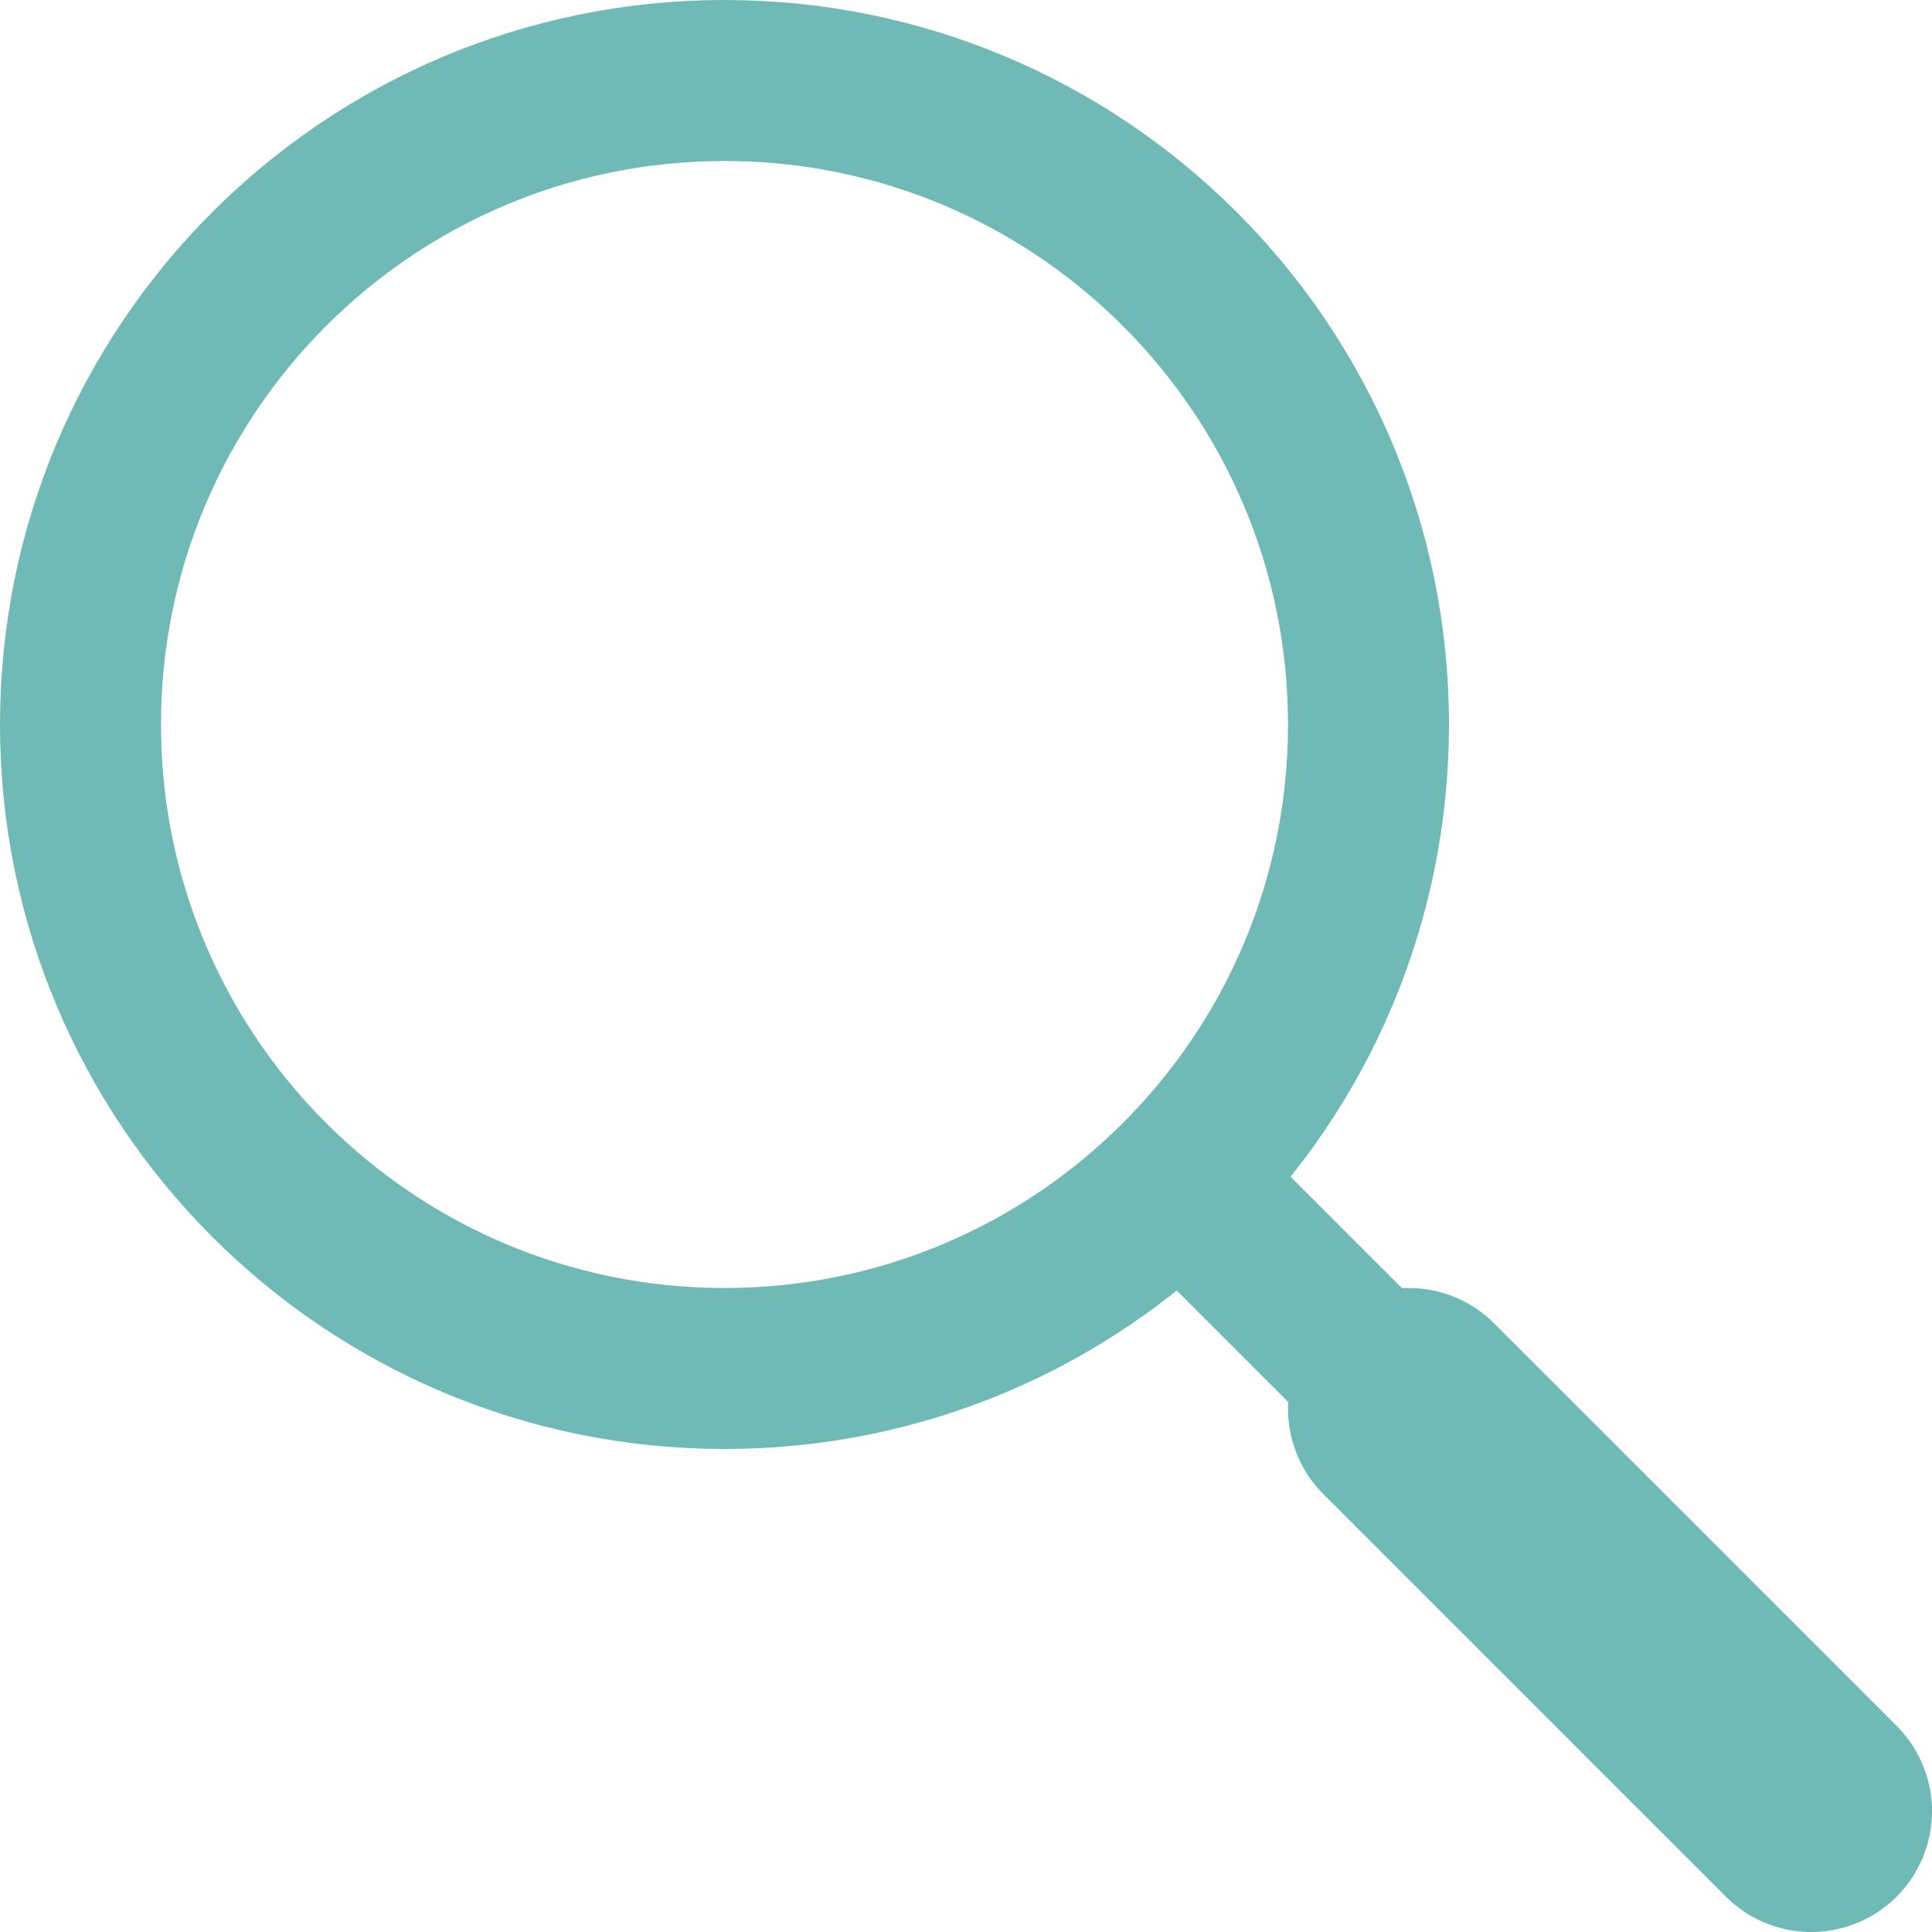
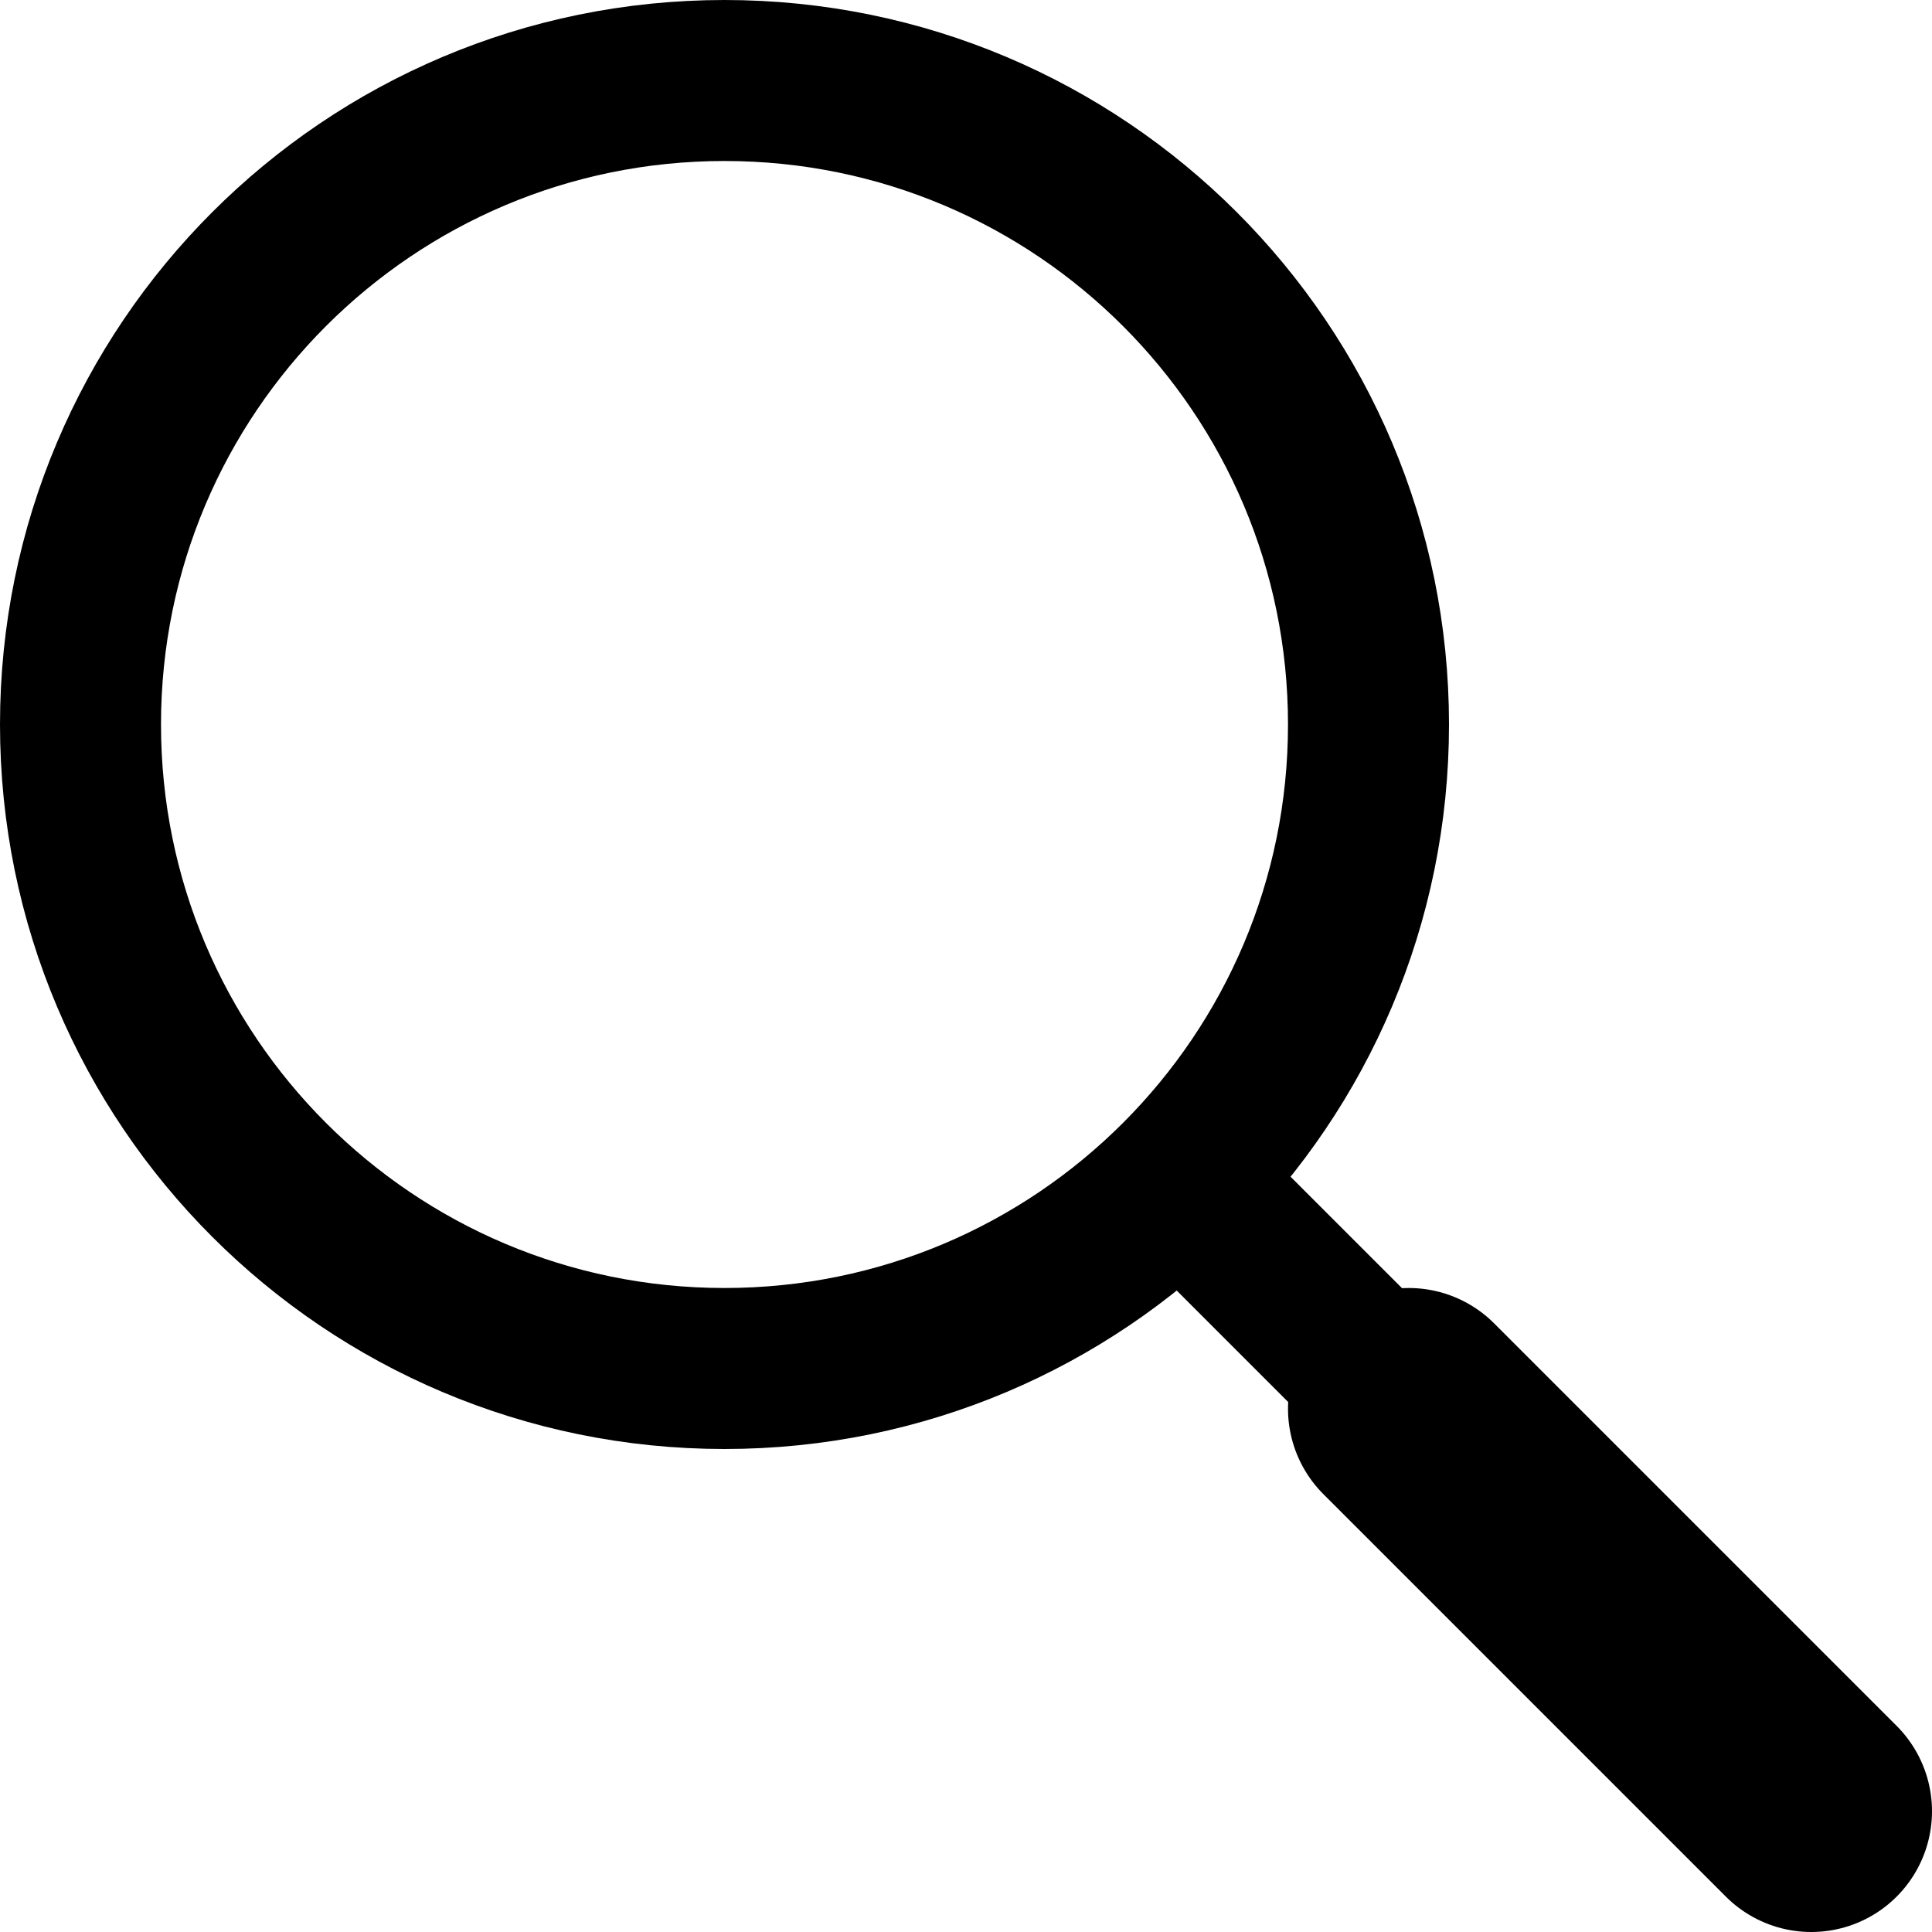
<svg xmlns="http://www.w3.org/2000/svg" width="24" height="24" viewBox="0 0 24 24">
  <defs>
-     <style>.cls-1,.cls-2{fill:none;stroke:#6fbab6;stroke-miterlimit:10;}.cls-1{stroke-width:2px;}.cls-2{stroke-linecap:round;stroke-width:3px;}</style>
+     <style>.cls-1,.cls-2{fill:none;stroke:#000000;stroke-miterlimit:10;}.cls-1{stroke-width:2px;}.cls-2{stroke-linecap:round;stroke-width:3px;}</style>
  </defs>
  <g id="Layer_2" data-name="Layer 2">
    <g id="Layer_1-2" data-name="Layer 1">
      <circle class="cls-1" cx="9" cy="9" r="8" />
      <line class="cls-1" x1="14.5" y1="14.5" x2="21.5" y2="21.5" />
      <line class="cls-2" x1="17.5" y1="17.5" x2="22.5" y2="22.5" />
    </g>
  </g>
</svg>
